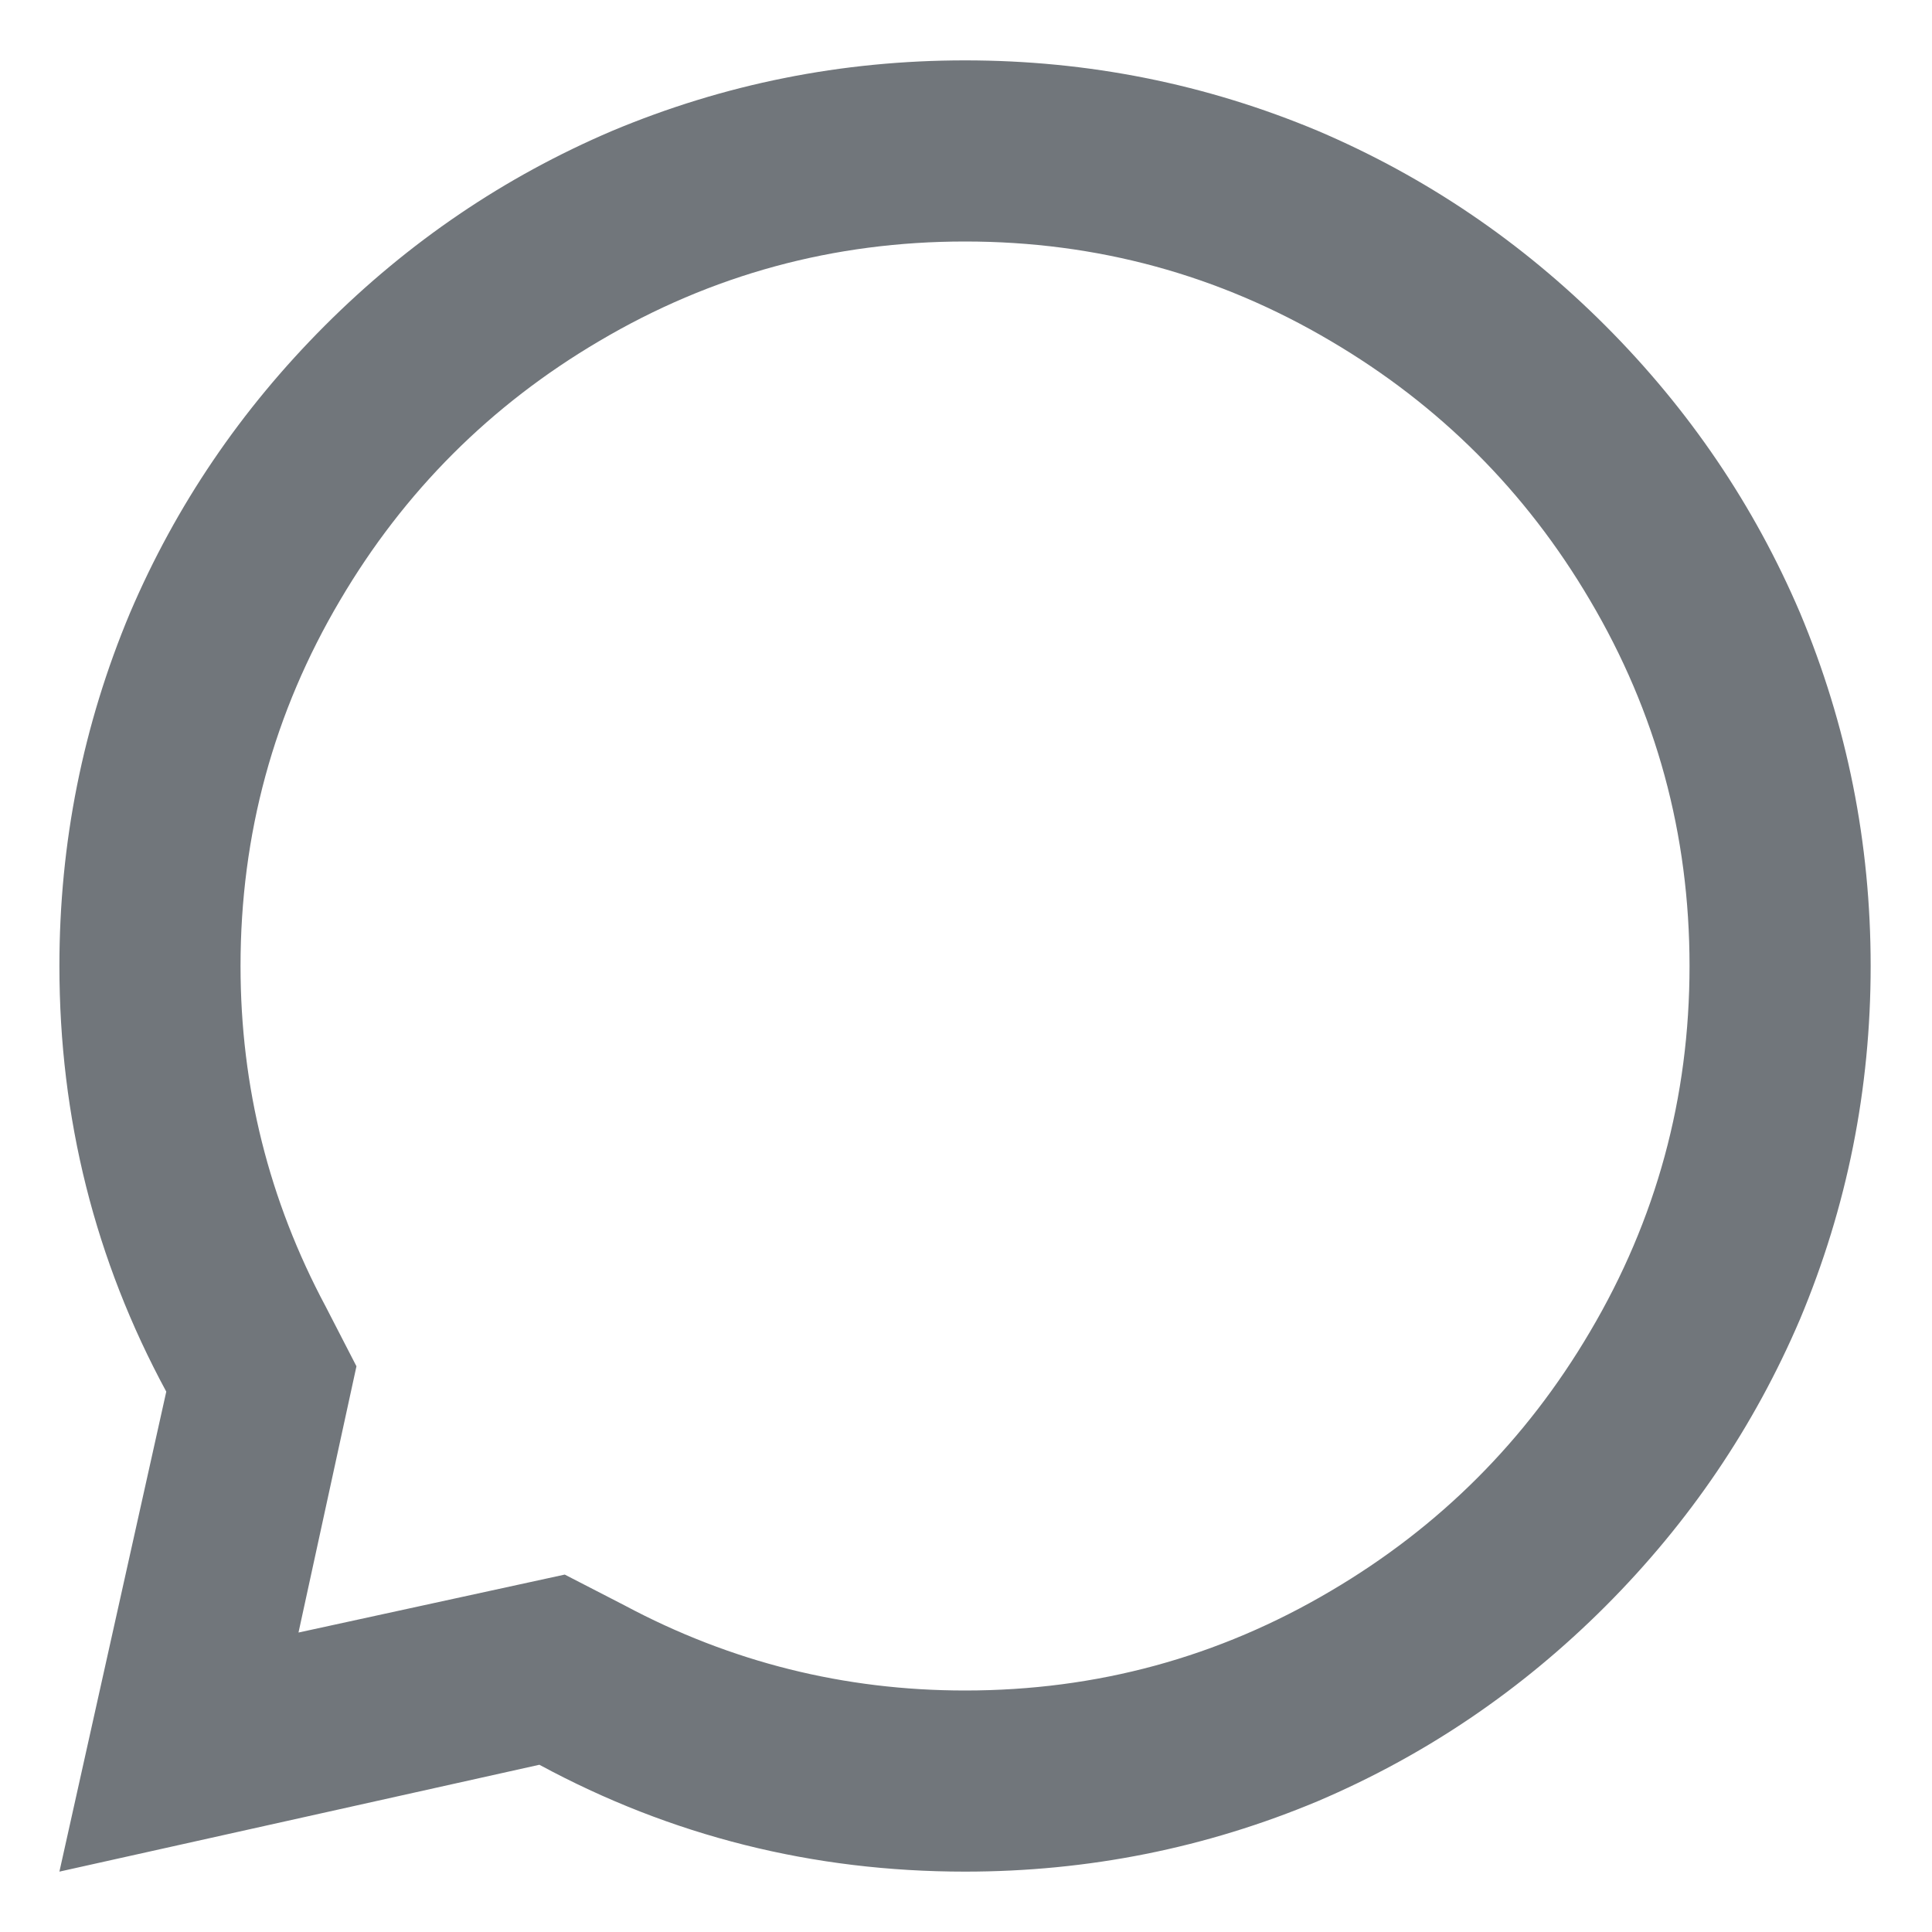
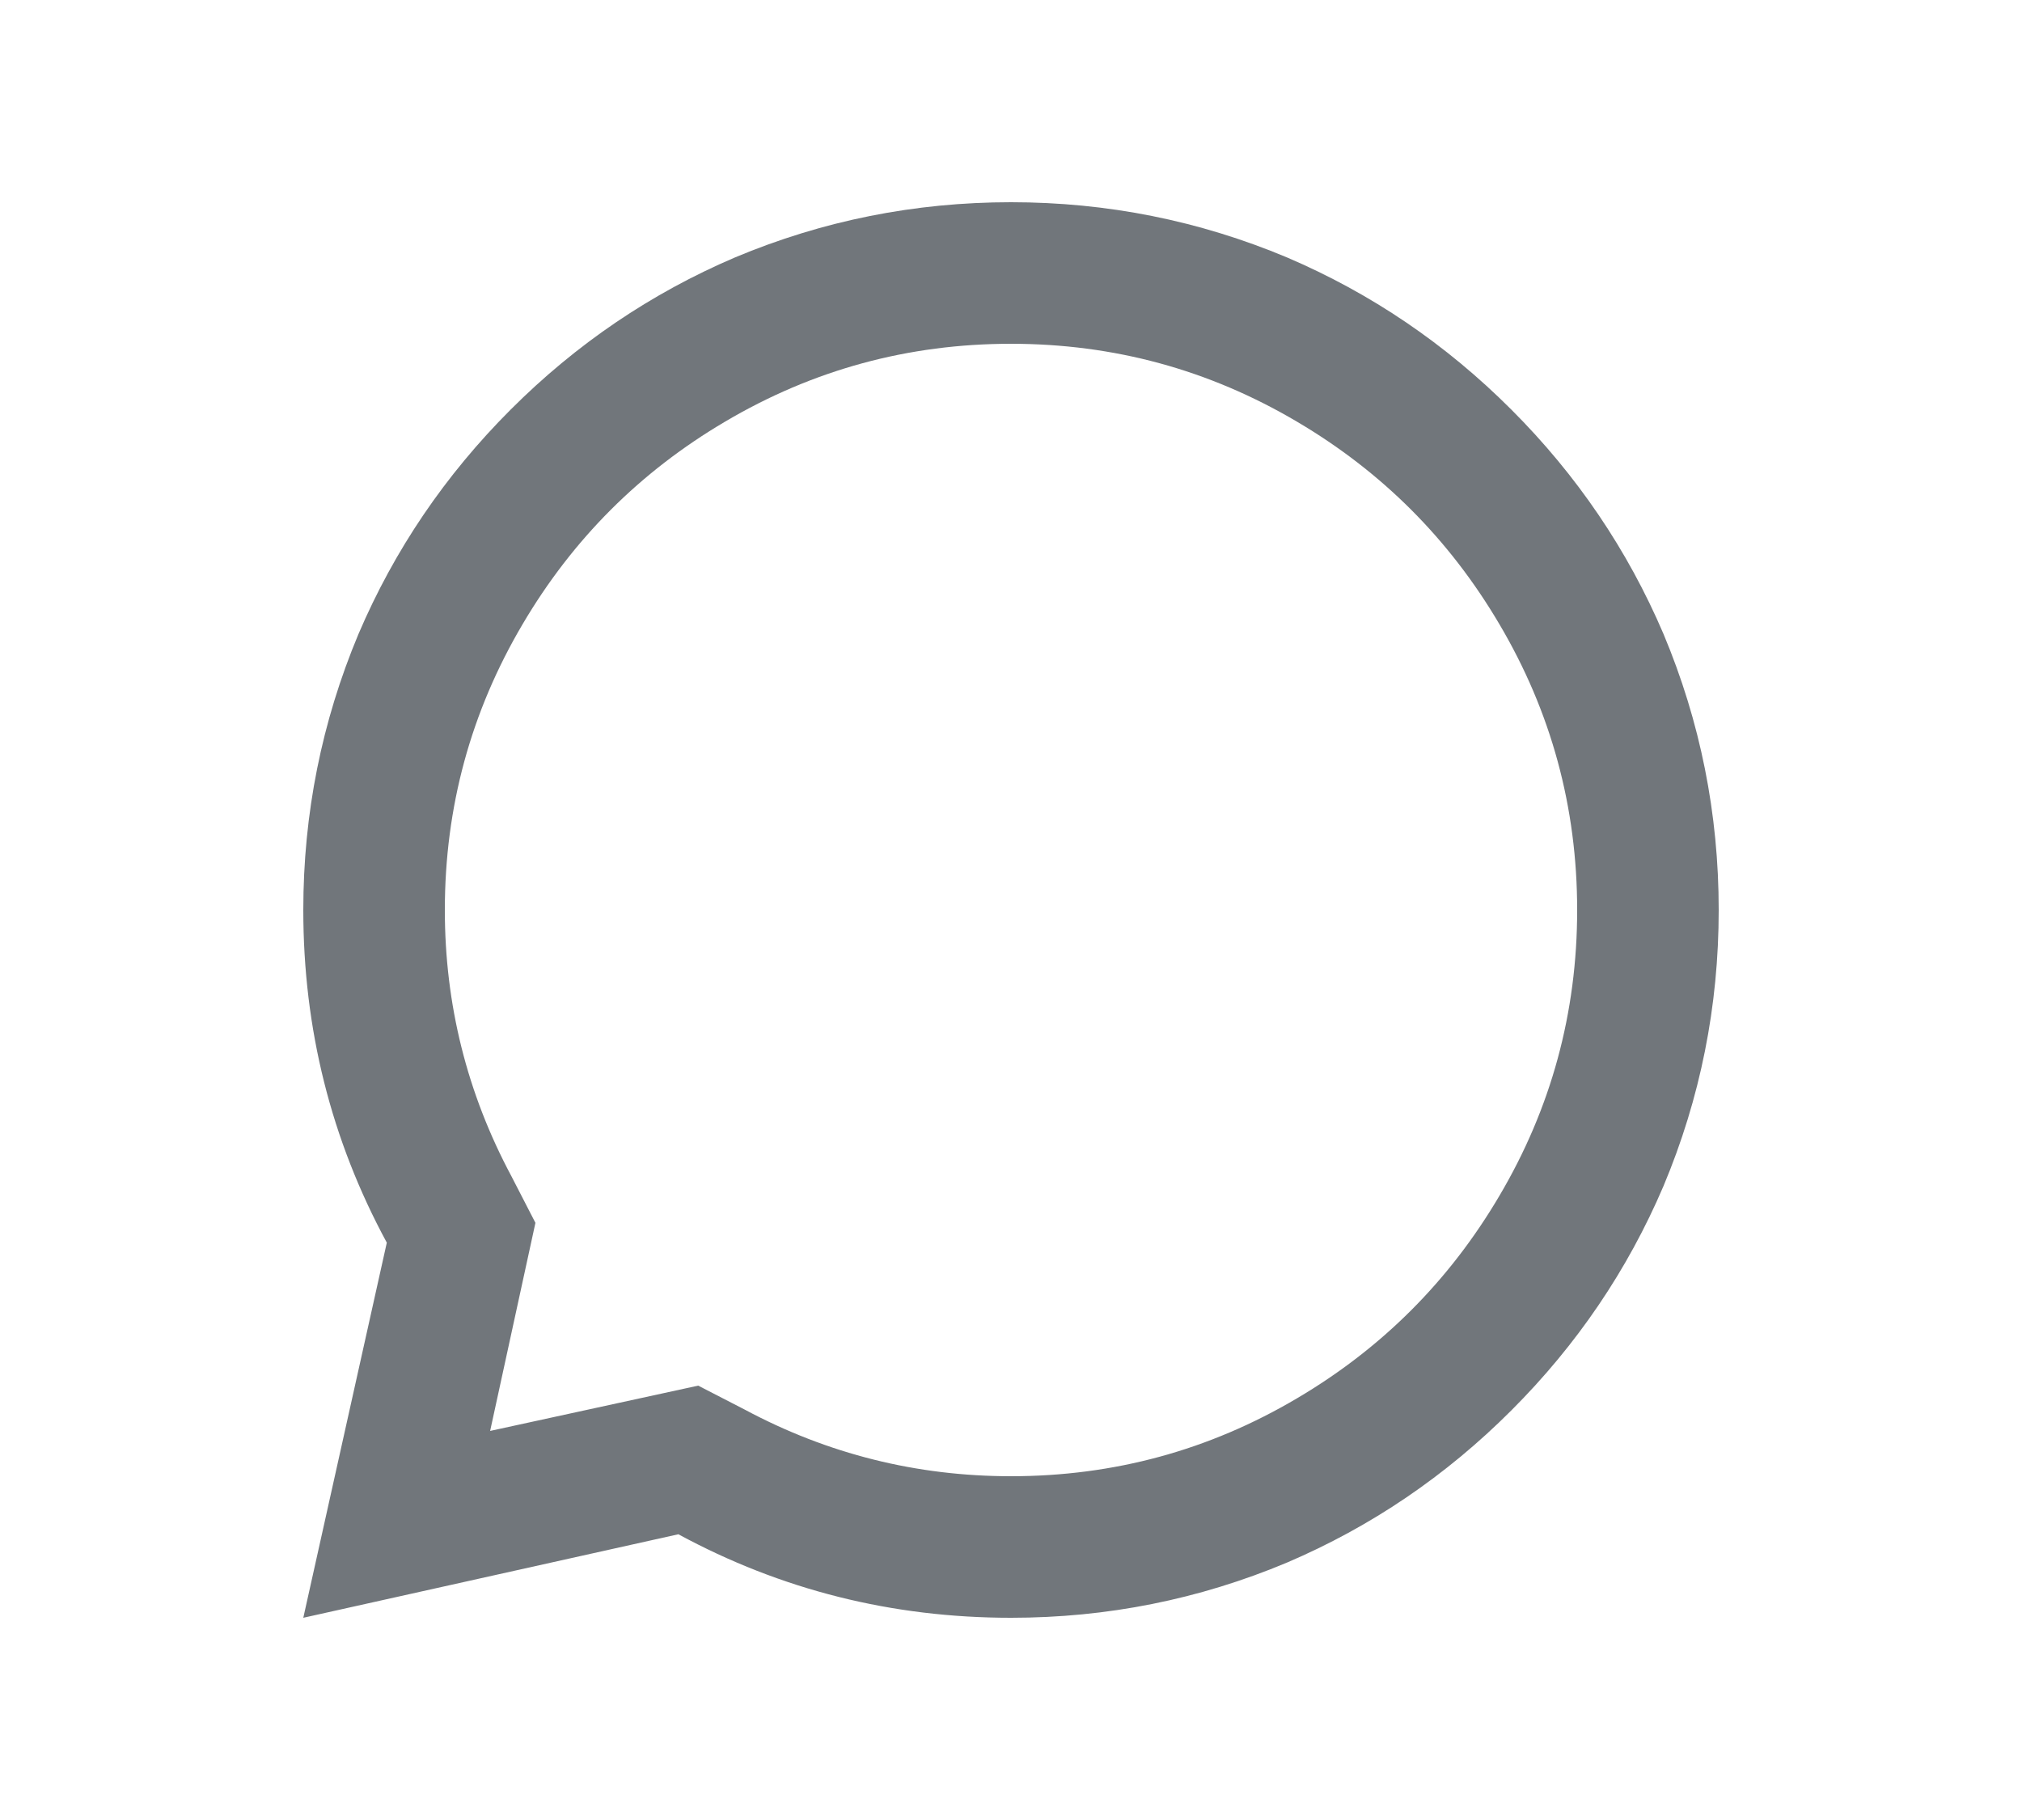
- <svg xmlns="http://www.w3.org/2000/svg" width="16" height="16" viewBox="0 0 16 16" fill="none">
-   <path d="M4.467 14.615L0.492 15.5L1.377 11.525C0.787 10.435 0.492 9.26 0.492 8C0.492 6.98 0.687 6.005 1.077 5.075C1.457 4.185 1.995 3.393 2.69 2.697C3.385 2.002 4.177 1.465 5.067 1.085C5.997 0.695 6.972 0.5 7.992 0.5C9.012 0.5 9.987 0.695 10.917 1.085C11.807 1.465 12.6 2.002 13.295 2.697C13.99 3.393 14.527 4.185 14.907 5.075C15.297 6.005 15.492 6.98 15.492 8C15.492 9.02 15.297 9.995 14.907 10.925C14.527 11.815 13.99 12.607 13.295 13.303C12.6 13.998 11.807 14.535 10.917 14.915C9.987 15.305 9.012 15.5 7.992 15.5C6.732 15.5 5.557 15.205 4.467 14.615ZM4.677 13.04L5.172 13.295C6.052 13.765 6.992 14 7.992 14C9.082 14 10.092 13.725 11.022 13.175C11.922 12.645 12.637 11.93 13.167 11.03C13.717 10.1 13.992 9.09 13.992 8C13.992 6.91 13.717 5.9 13.167 4.97C12.637 4.07 11.922 3.355 11.022 2.825C10.092 2.275 9.082 2 7.992 2C6.902 2 5.892 2.275 4.962 2.825C4.062 3.355 3.347 4.07 2.817 4.97C2.267 5.9 1.992 6.91 1.992 8C1.992 9 2.227 9.94 2.697 10.82L2.952 11.315L2.472 13.52L4.677 13.04Z" fill="#71767B" />
+ <svg xmlns="http://www.w3.org/2000/svg" width="20" height="18" viewBox="0 0 20 18" fill="none">
+   <path d="M6.71 15.174L3 16L3.826 12.29C3.275 11.273 3 10.176 3 9C3 8.048 3.182 7.138 3.546 6.27C3.901 5.439 4.402 4.7 5.051 4.051C5.7 3.402 6.439 2.901 7.27 2.546C8.138 2.182 9.048 2 10 2C10.952 2 11.862 2.182 12.73 2.546C13.561 2.901 14.3 3.402 14.949 4.051C15.598 4.7 16.099 5.439 16.454 6.27C16.818 7.138 17 8.048 17 9C17 9.952 16.818 10.862 16.454 11.73C16.099 12.561 15.598 13.3 14.949 13.949C14.3 14.598 13.561 15.099 12.73 15.454C11.862 15.818 10.952 16 10 16C8.824 16 7.727 15.725 6.71 15.174ZM6.906 13.704L7.368 13.942C8.189 14.381 9.067 14.6 10 14.6C11.017 14.6 11.96 14.343 12.828 13.83C13.668 13.335 14.335 12.668 14.83 11.828C15.343 10.96 15.6 10.017 15.6 9C15.6 7.983 15.343 7.04 14.83 6.172C14.335 5.332 13.668 4.665 12.828 4.17C11.96 3.657 11.017 3.4 10 3.4C8.983 3.4 8.04 3.657 7.172 4.17C6.332 4.665 5.665 5.332 5.17 6.172C4.657 7.04 4.4 7.983 4.4 9C4.4 9.933 4.619 10.811 5.058 11.632L5.296 12.094L4.848 14.152L6.906 13.704Z" fill="#71767B" />
</svg>
